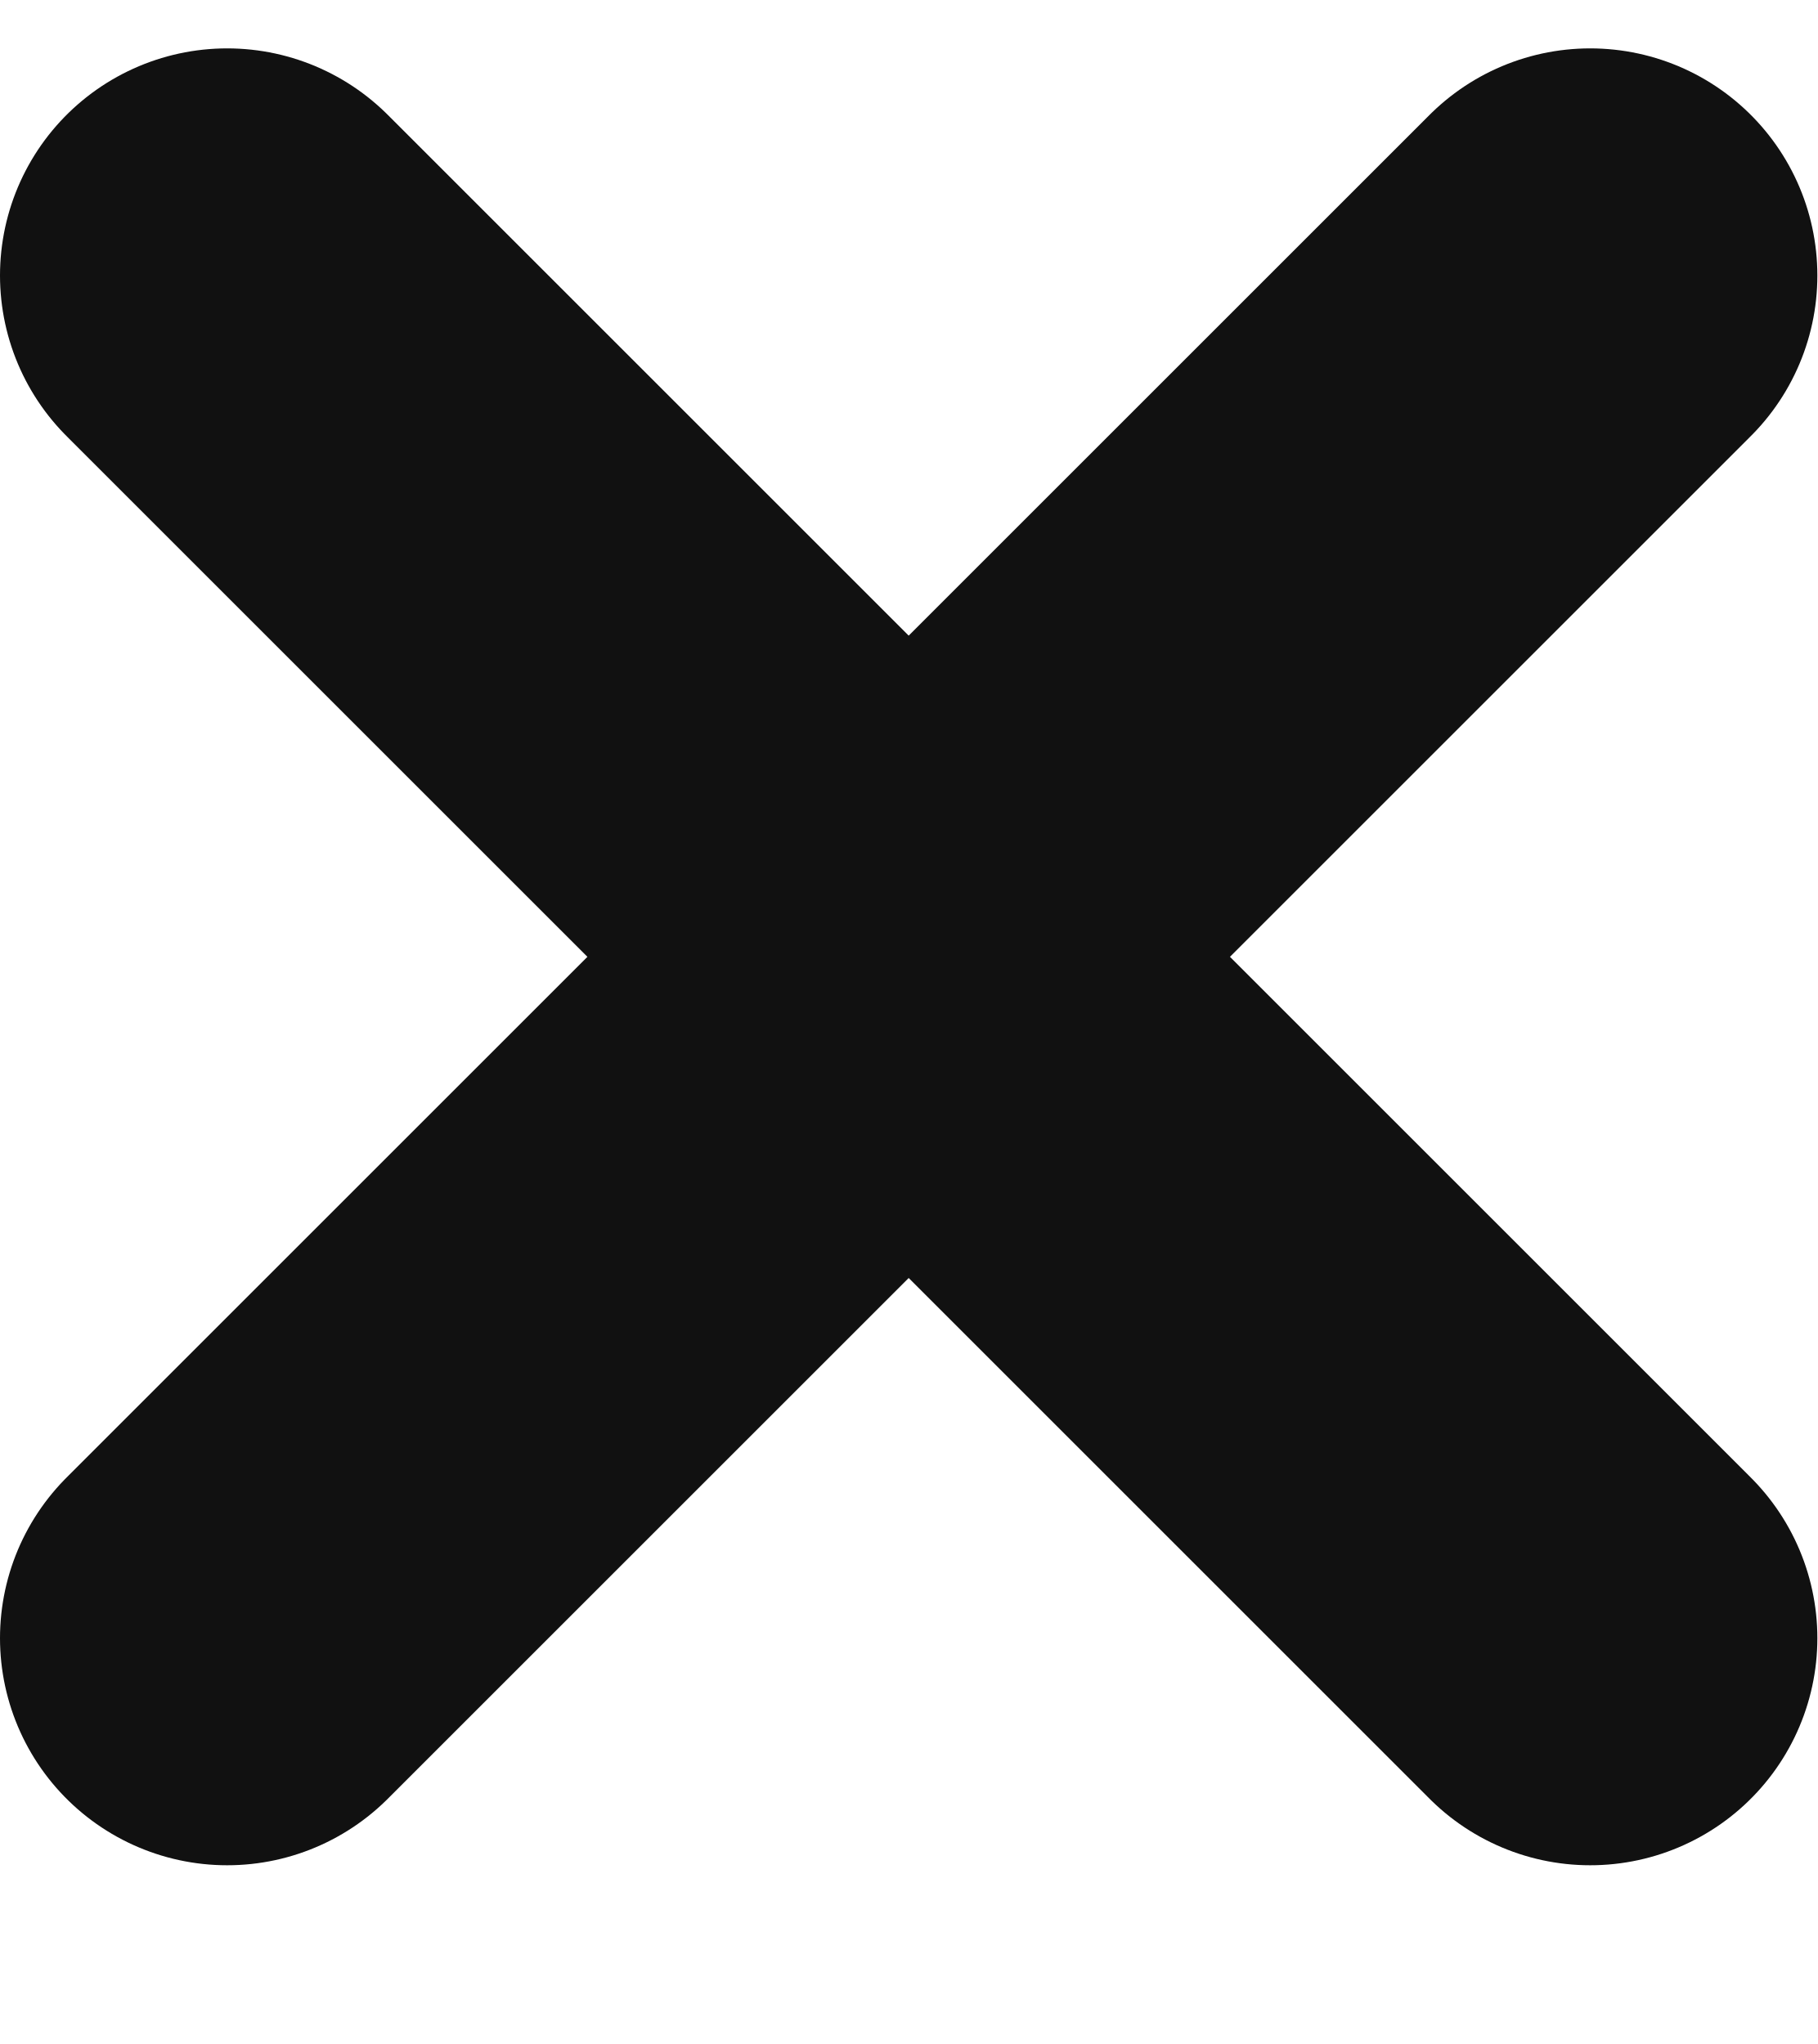
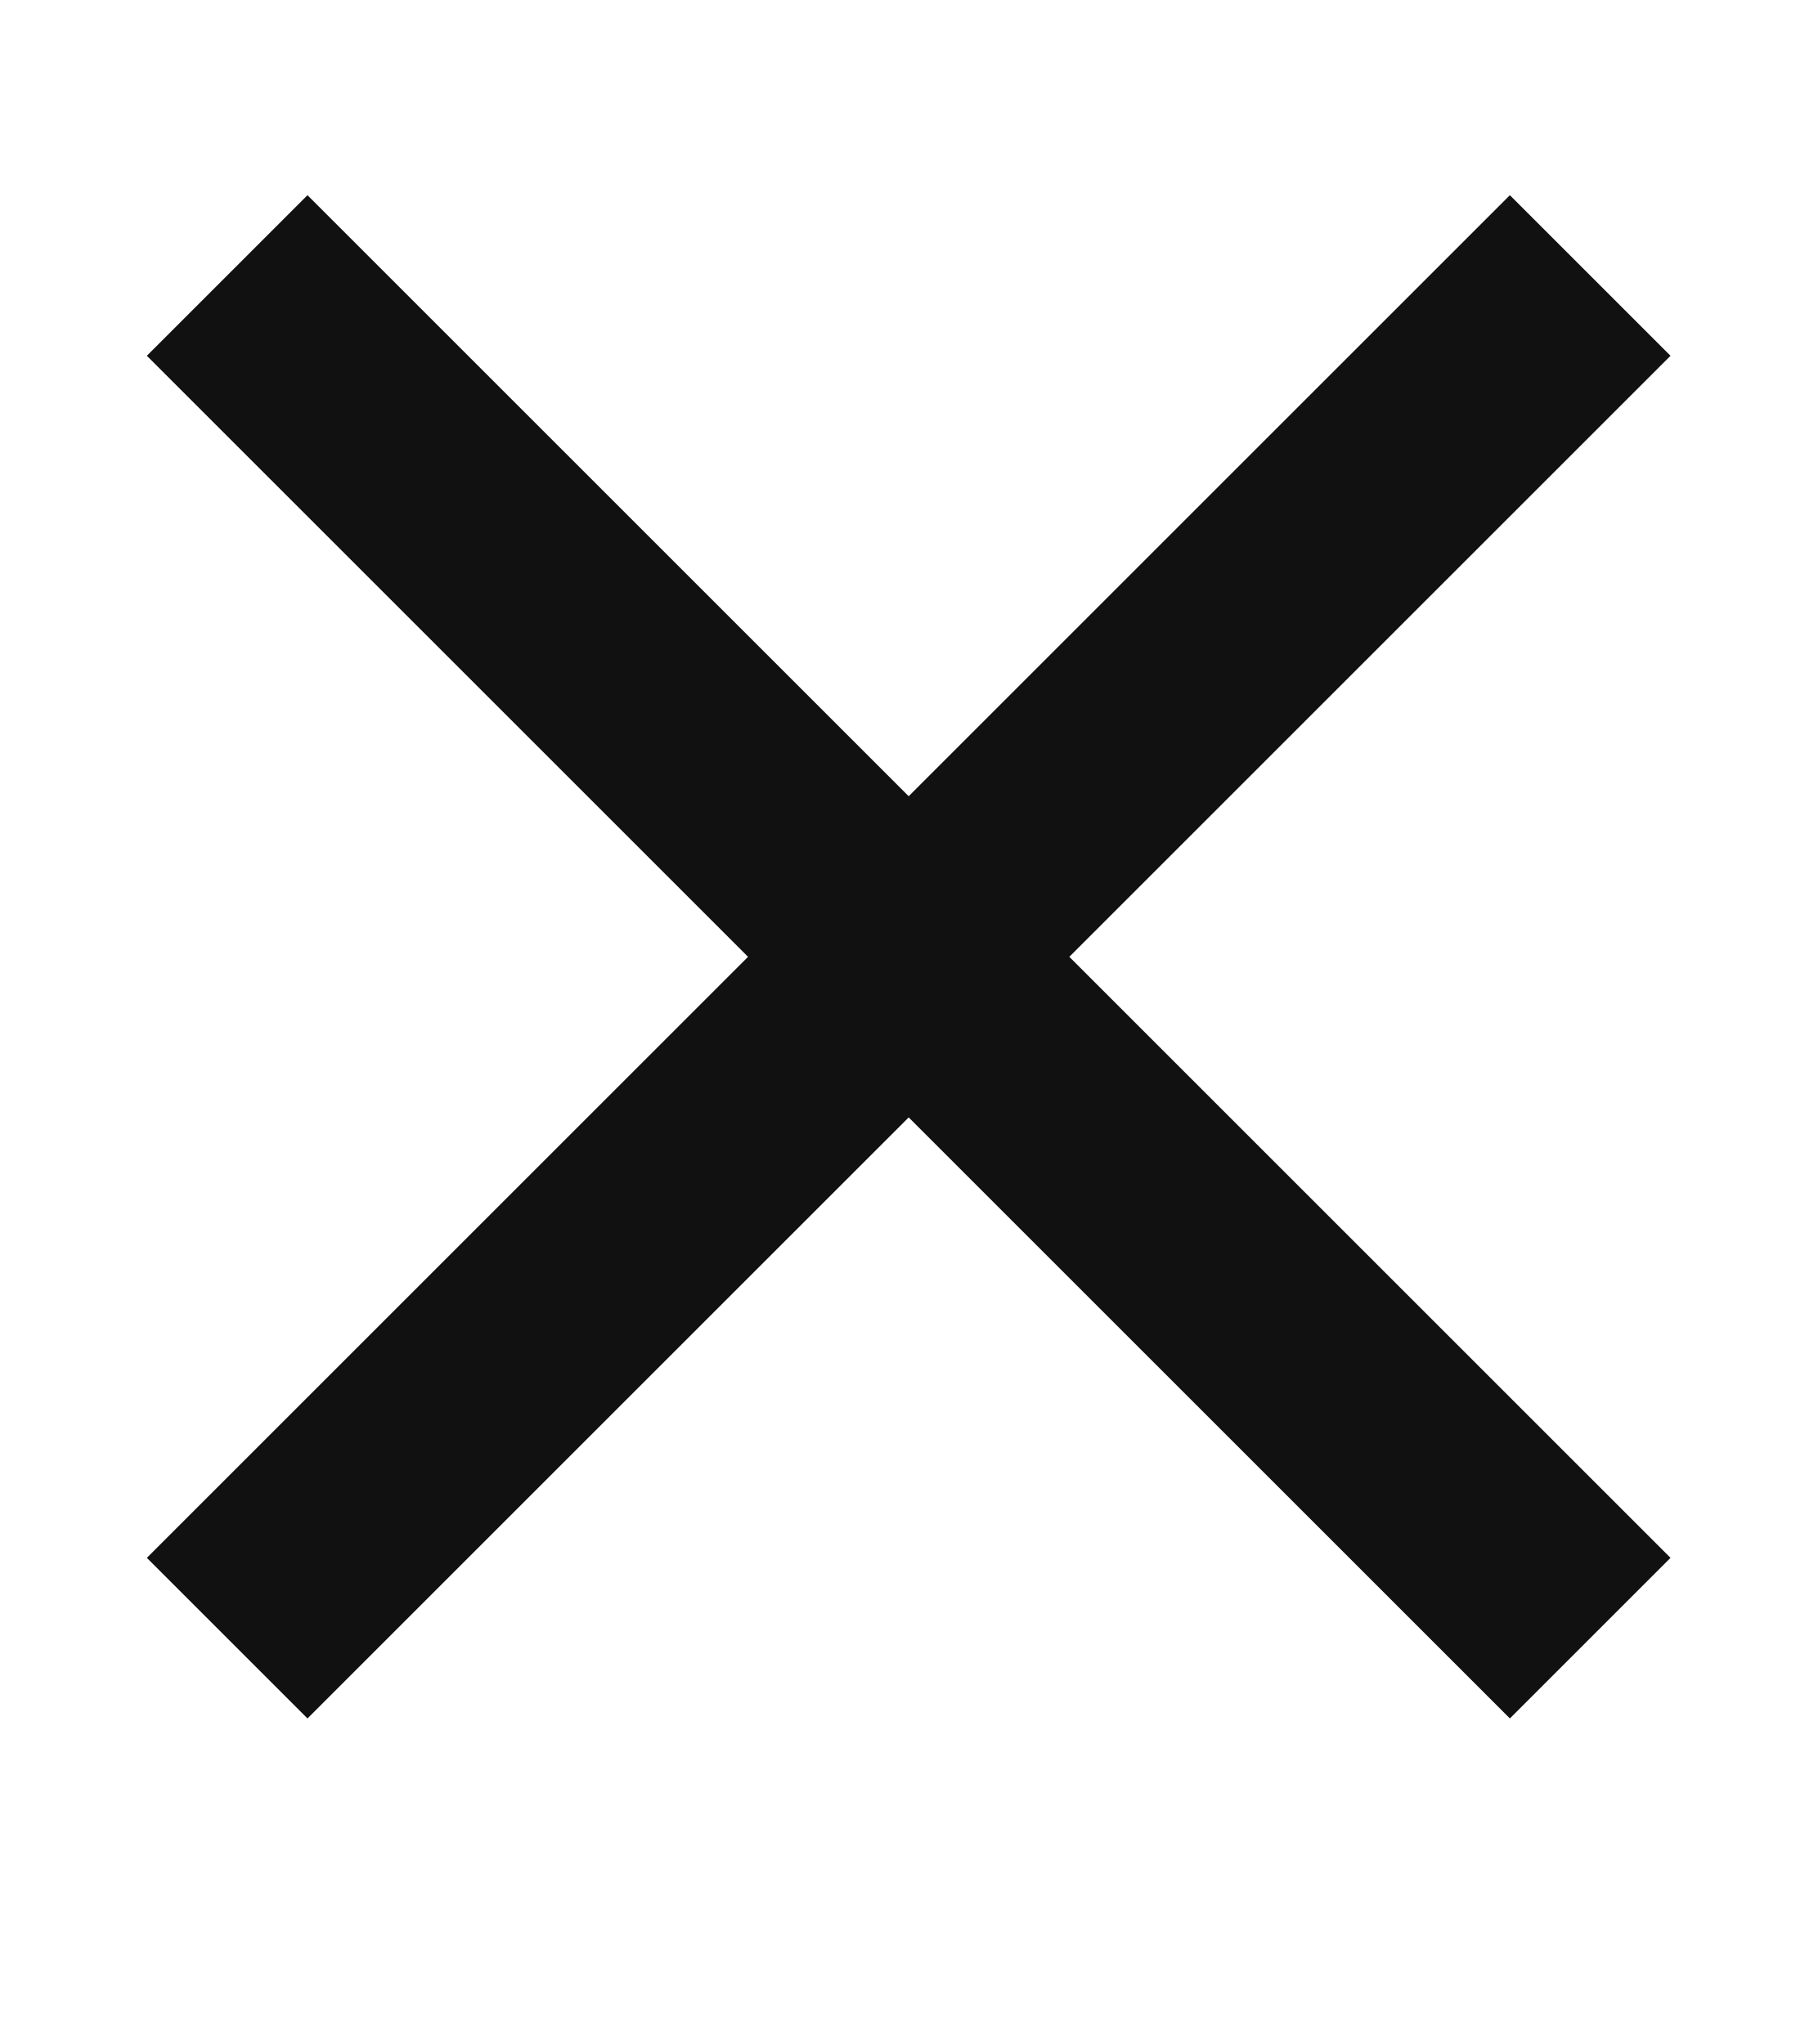
<svg xmlns="http://www.w3.org/2000/svg" width="8" height="9" viewBox="0 0 8 9" fill="none">
-   <path id="Vector" d="M7 1.213L1 7.213M1 1.213L7 7.213" stroke="#111111" stroke-width="2" stroke-linecap="round" stroke-linejoin="round" />
+   <path id="Vector" d="M7 1.213L1 7.213M1 1.213L7 7.213" stroke="#111111" strokeWidth="2" strokeLinecap="round" strokeLinejoin="round" />
</svg>
